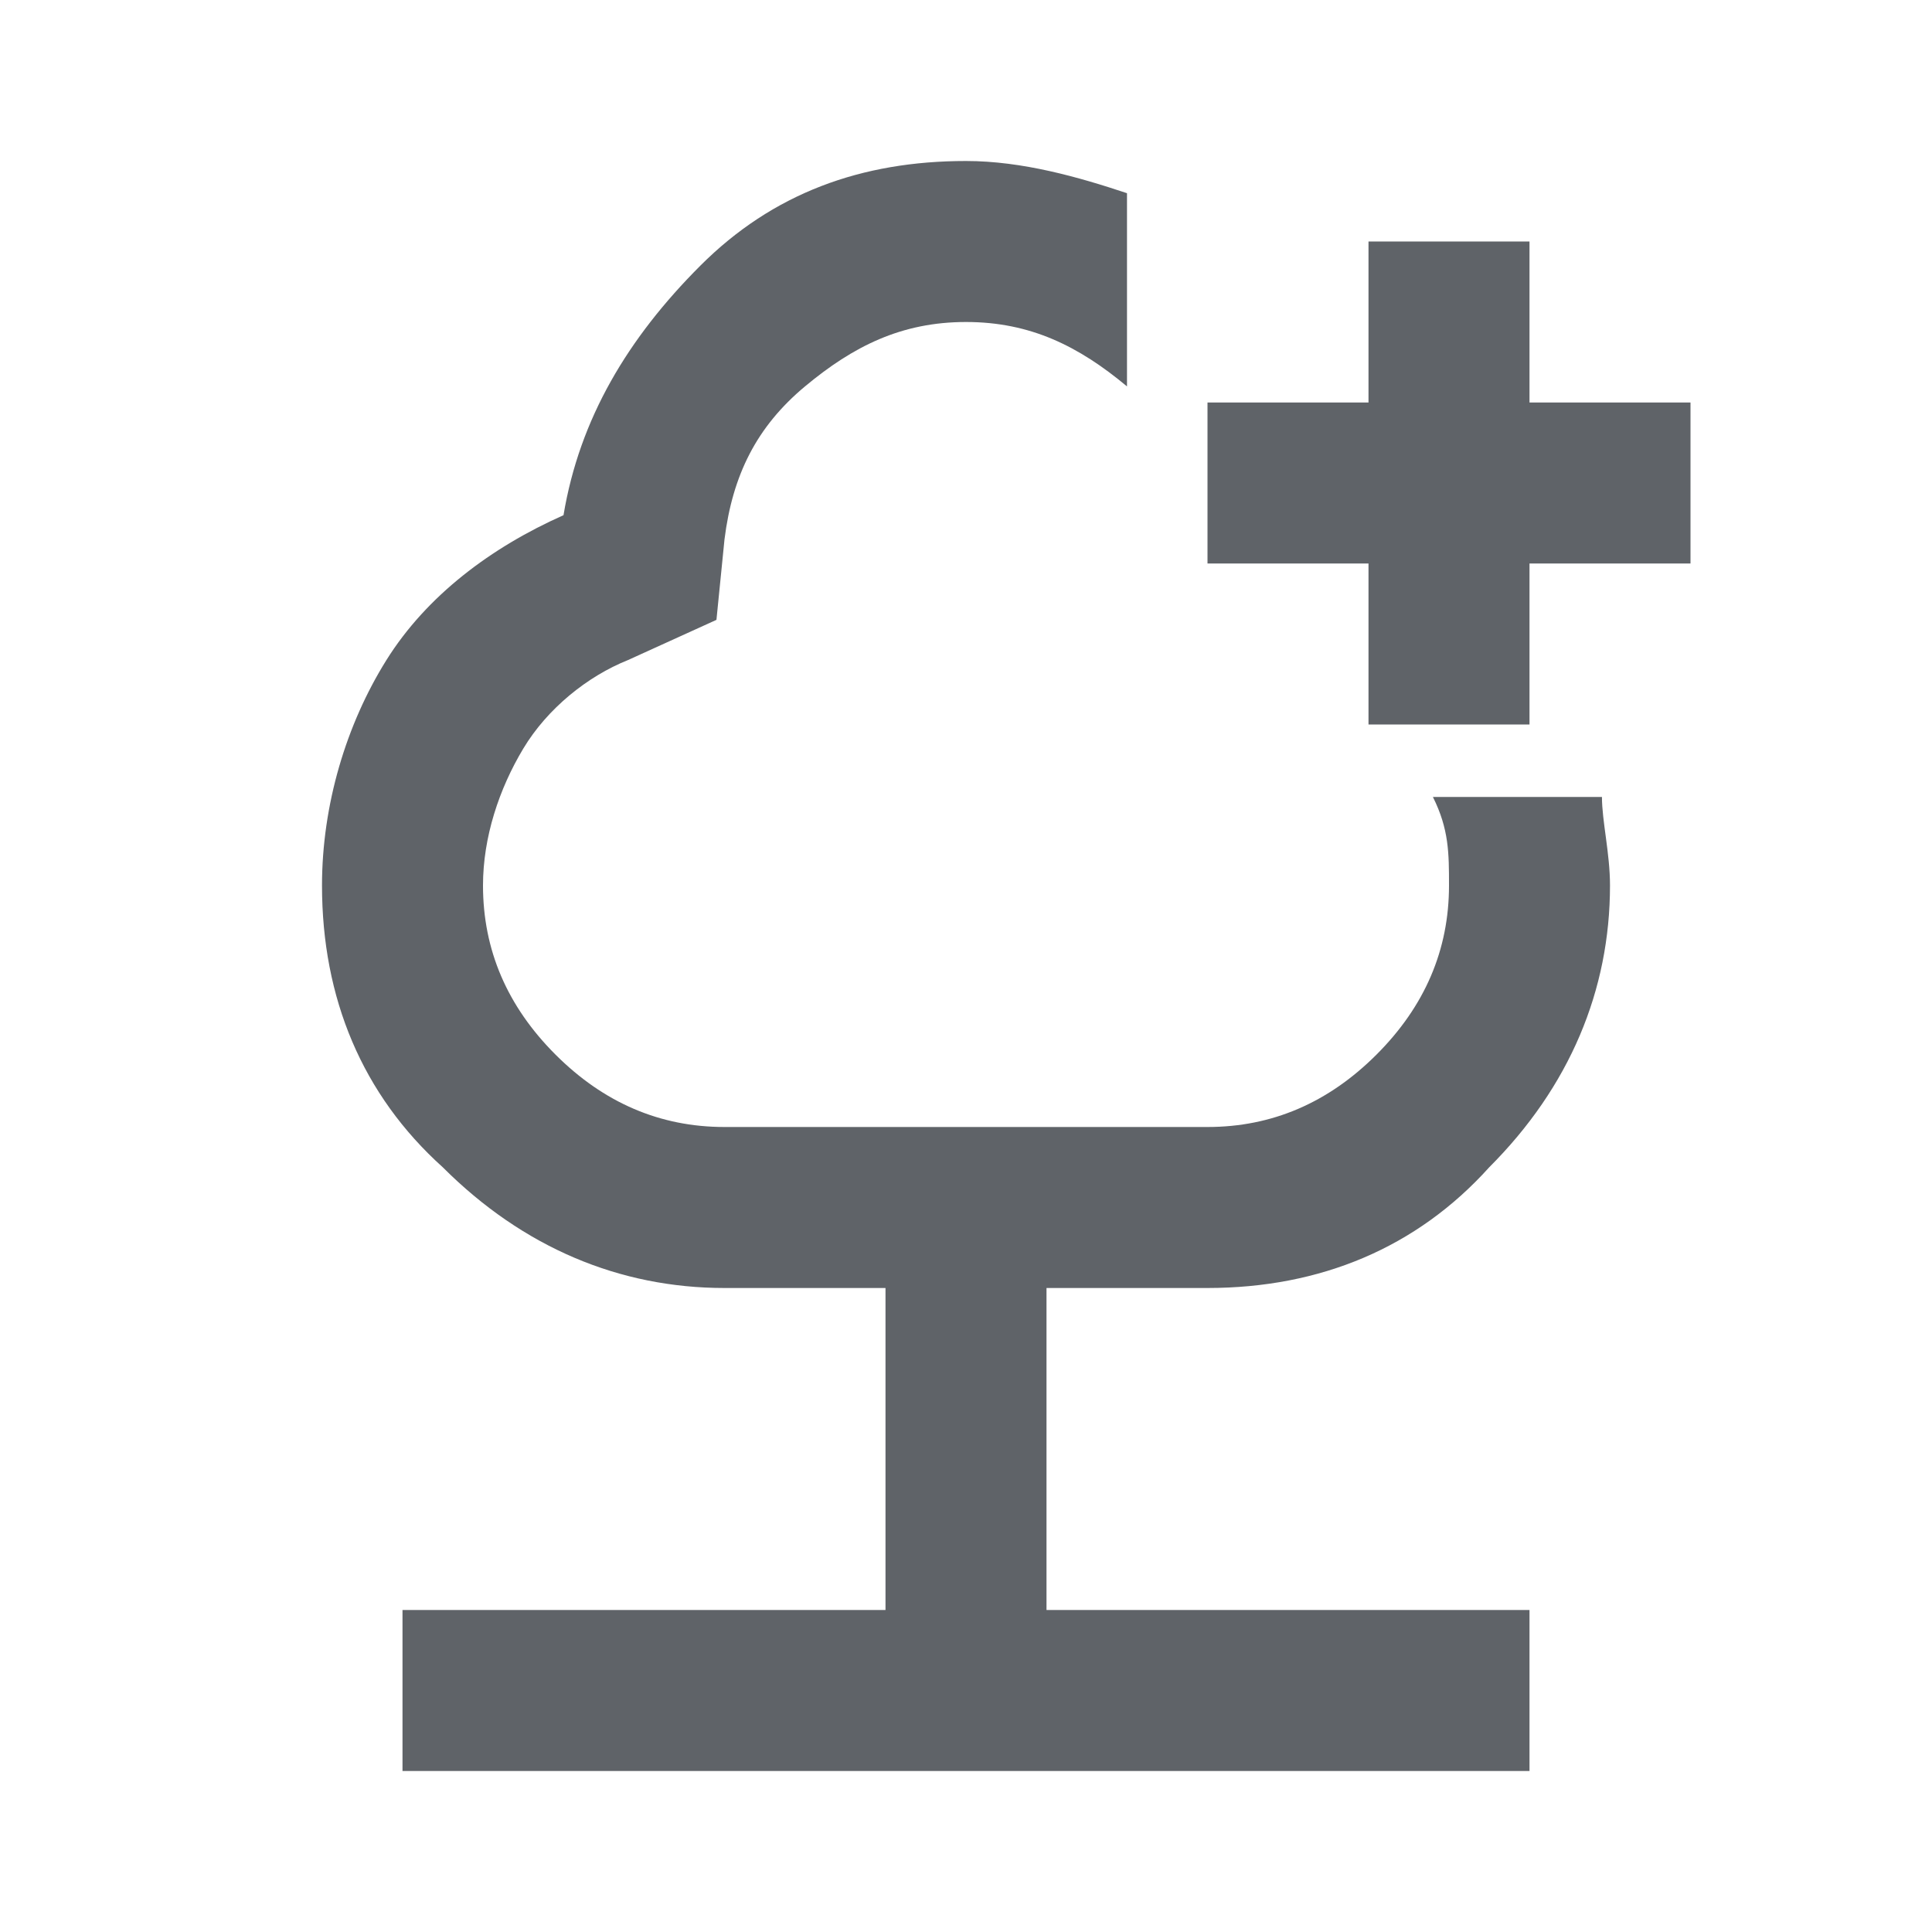
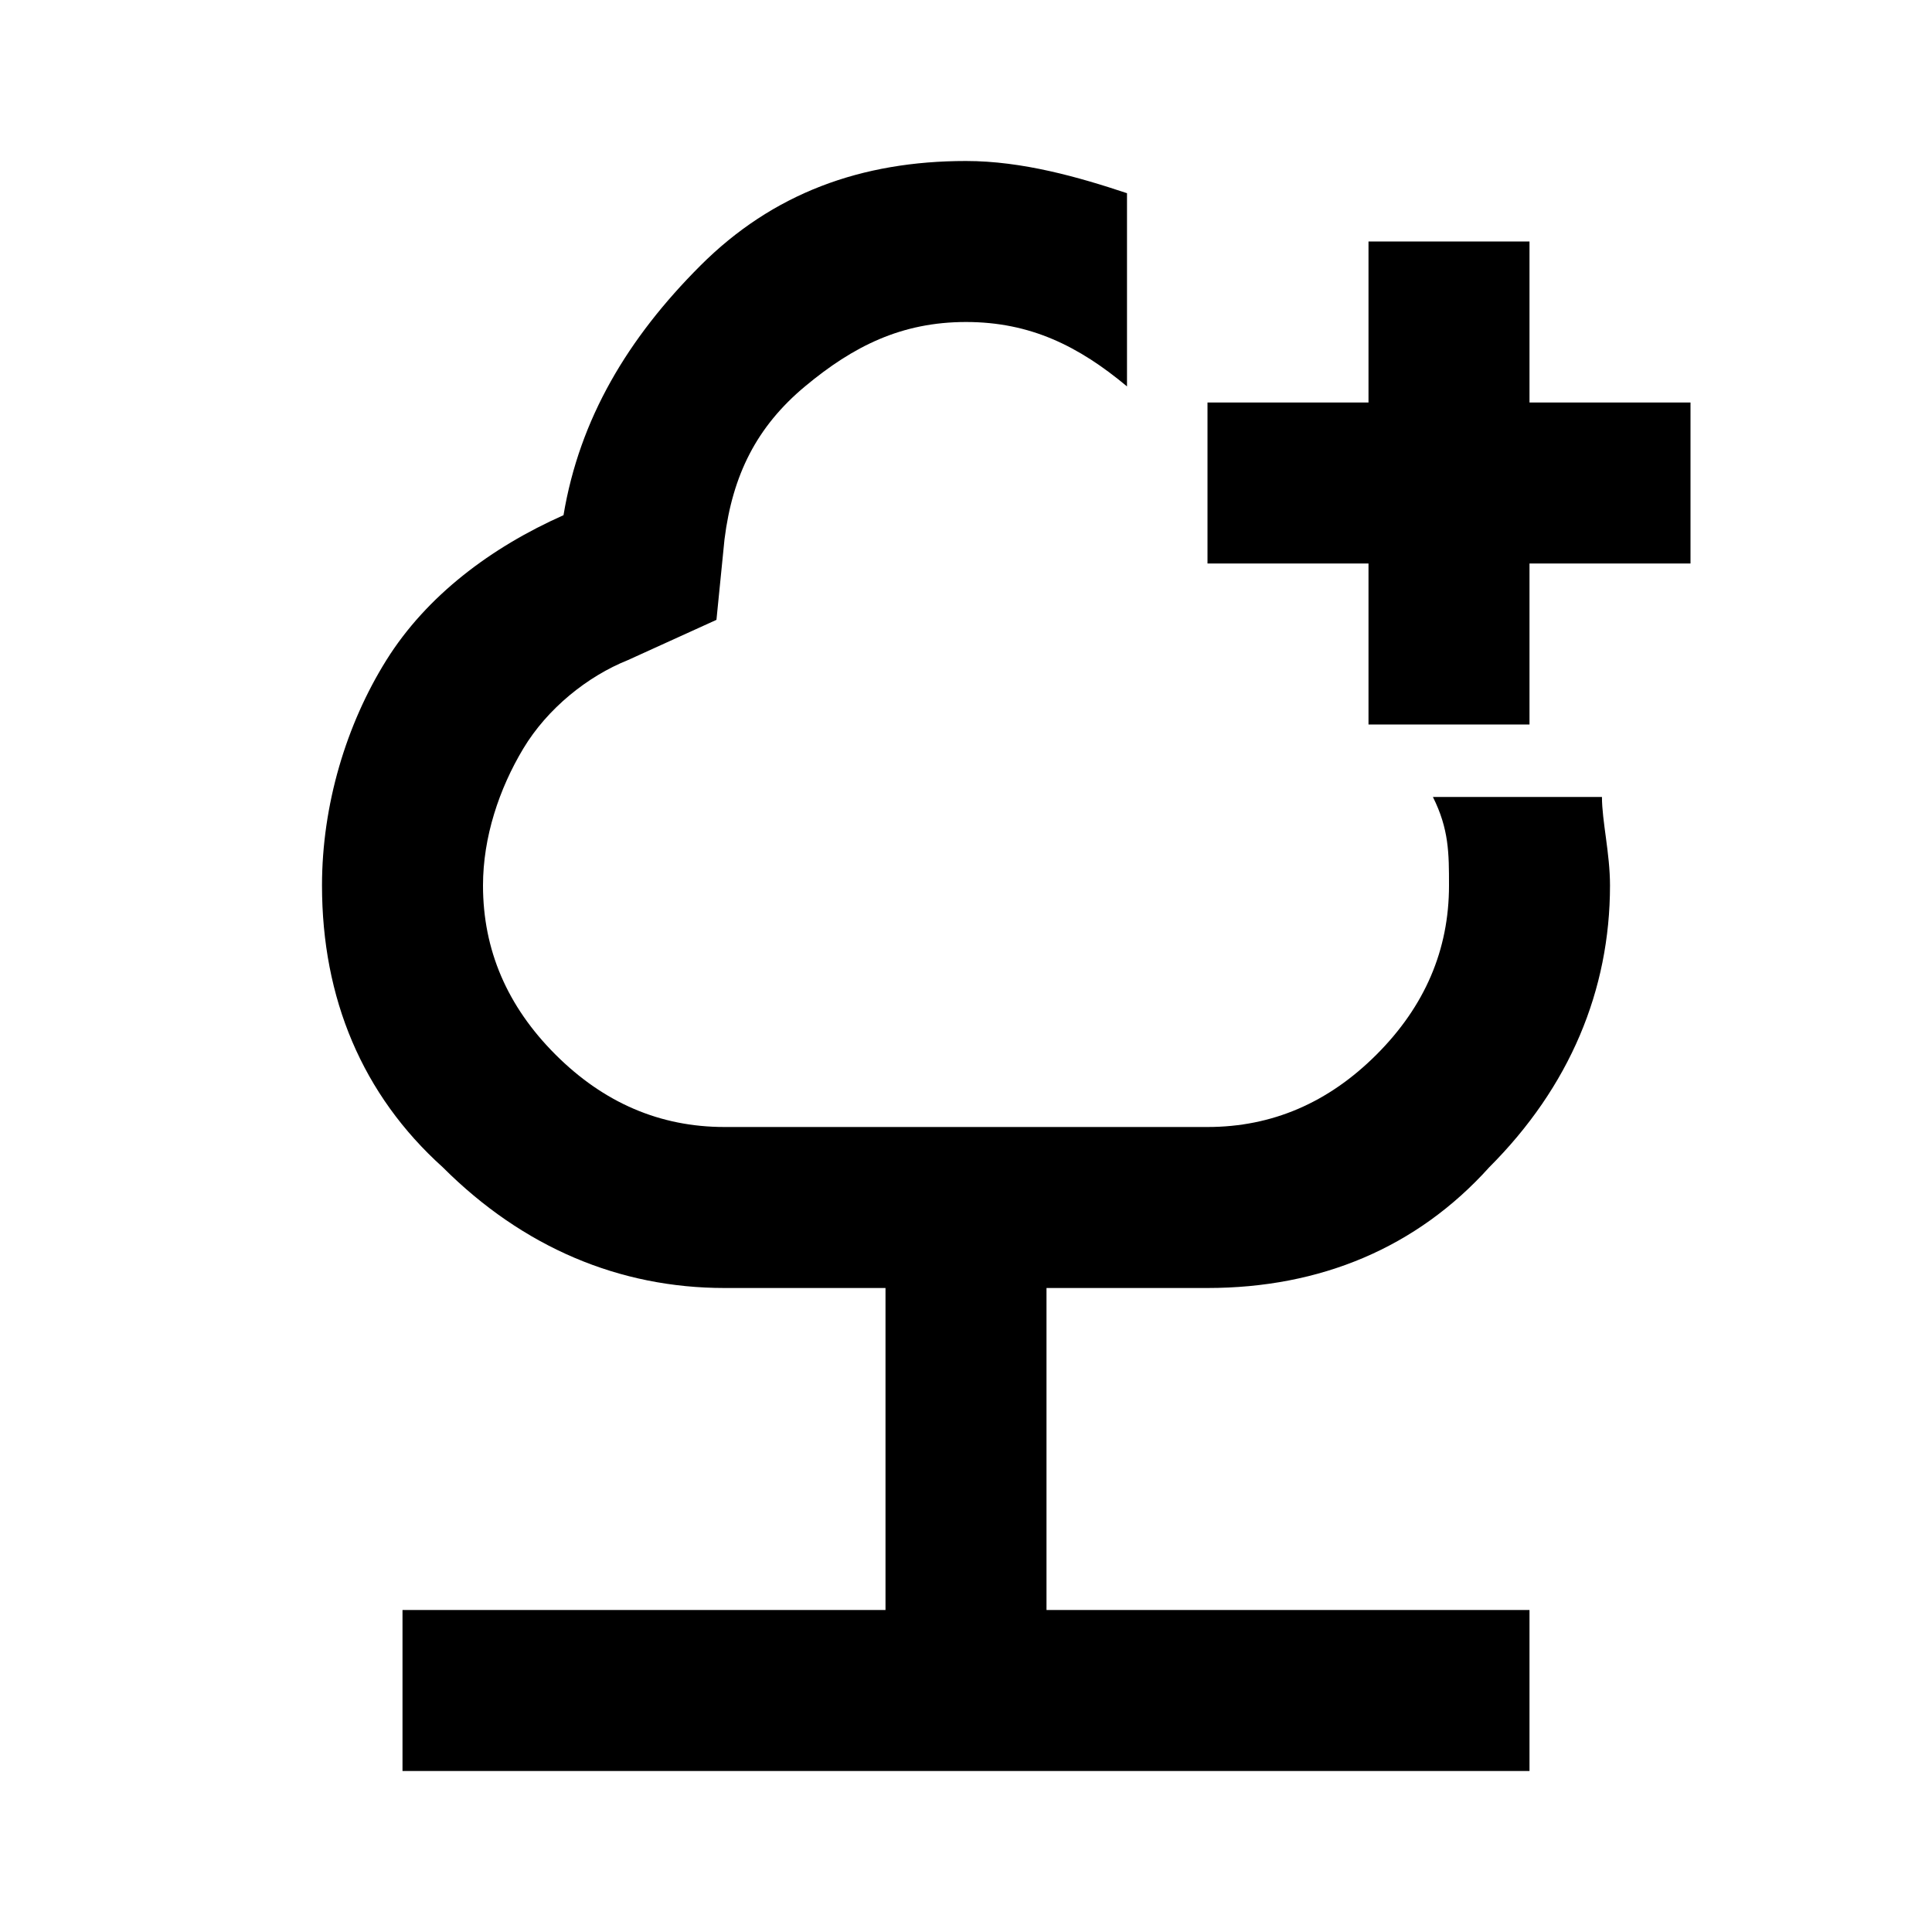
<svg xmlns="http://www.w3.org/2000/svg" version="1.1" id="Layer_1" x="0px" y="0px" viewBox="0 0 24 24" style="enable-background:new 0 0 24 24;" xml:space="preserve">
  <style type="text/css">
- 	.st0{fill:#5F6368;}
+ 	.st0{fill:#000000;}
</style>
  <path class="st0" d="M15,16c1.4,0,2.6-0.5,3.5-1.5c1-1,1.5-2.2,1.5-3.5c0-0.4-0.1-0.8-0.1-1.1h-2.1c0.2,0.4,0.2,0.7,0.2,1.1  c0,0.8-0.3,1.5-0.9,2.1S15.8,14,15,14H9c-0.8,0-1.5-0.3-2.1-0.9S6,11.8,6,11c0-0.6,0.2-1.2,0.5-1.7s0.8-0.9,1.3-1.1l1.1-0.5L9,6.7  c0.1-0.8,0.4-1.4,1-1.9C10.6,4.3,11.2,4,12,4s1.4,0.3,2,0.8c0,0,0,0,0,0V2.4C13.4,2.2,12.7,2,12,2c-1.3,0-2.4,0.4-3.3,1.3  S7.2,5.2,7,6.4c-0.9,0.4-1.7,1-2.2,1.8S4,10,4,11c0,1.4,0.5,2.6,1.5,3.5c1,1,2.2,1.5,3.5,1.5h2v4H5v2h14v-2h-6v-4H15z" />
  <path class="st0" d="M17,9V7h-2V5h2V3h2v2h2v2h-2v2H17z" />
</svg>
